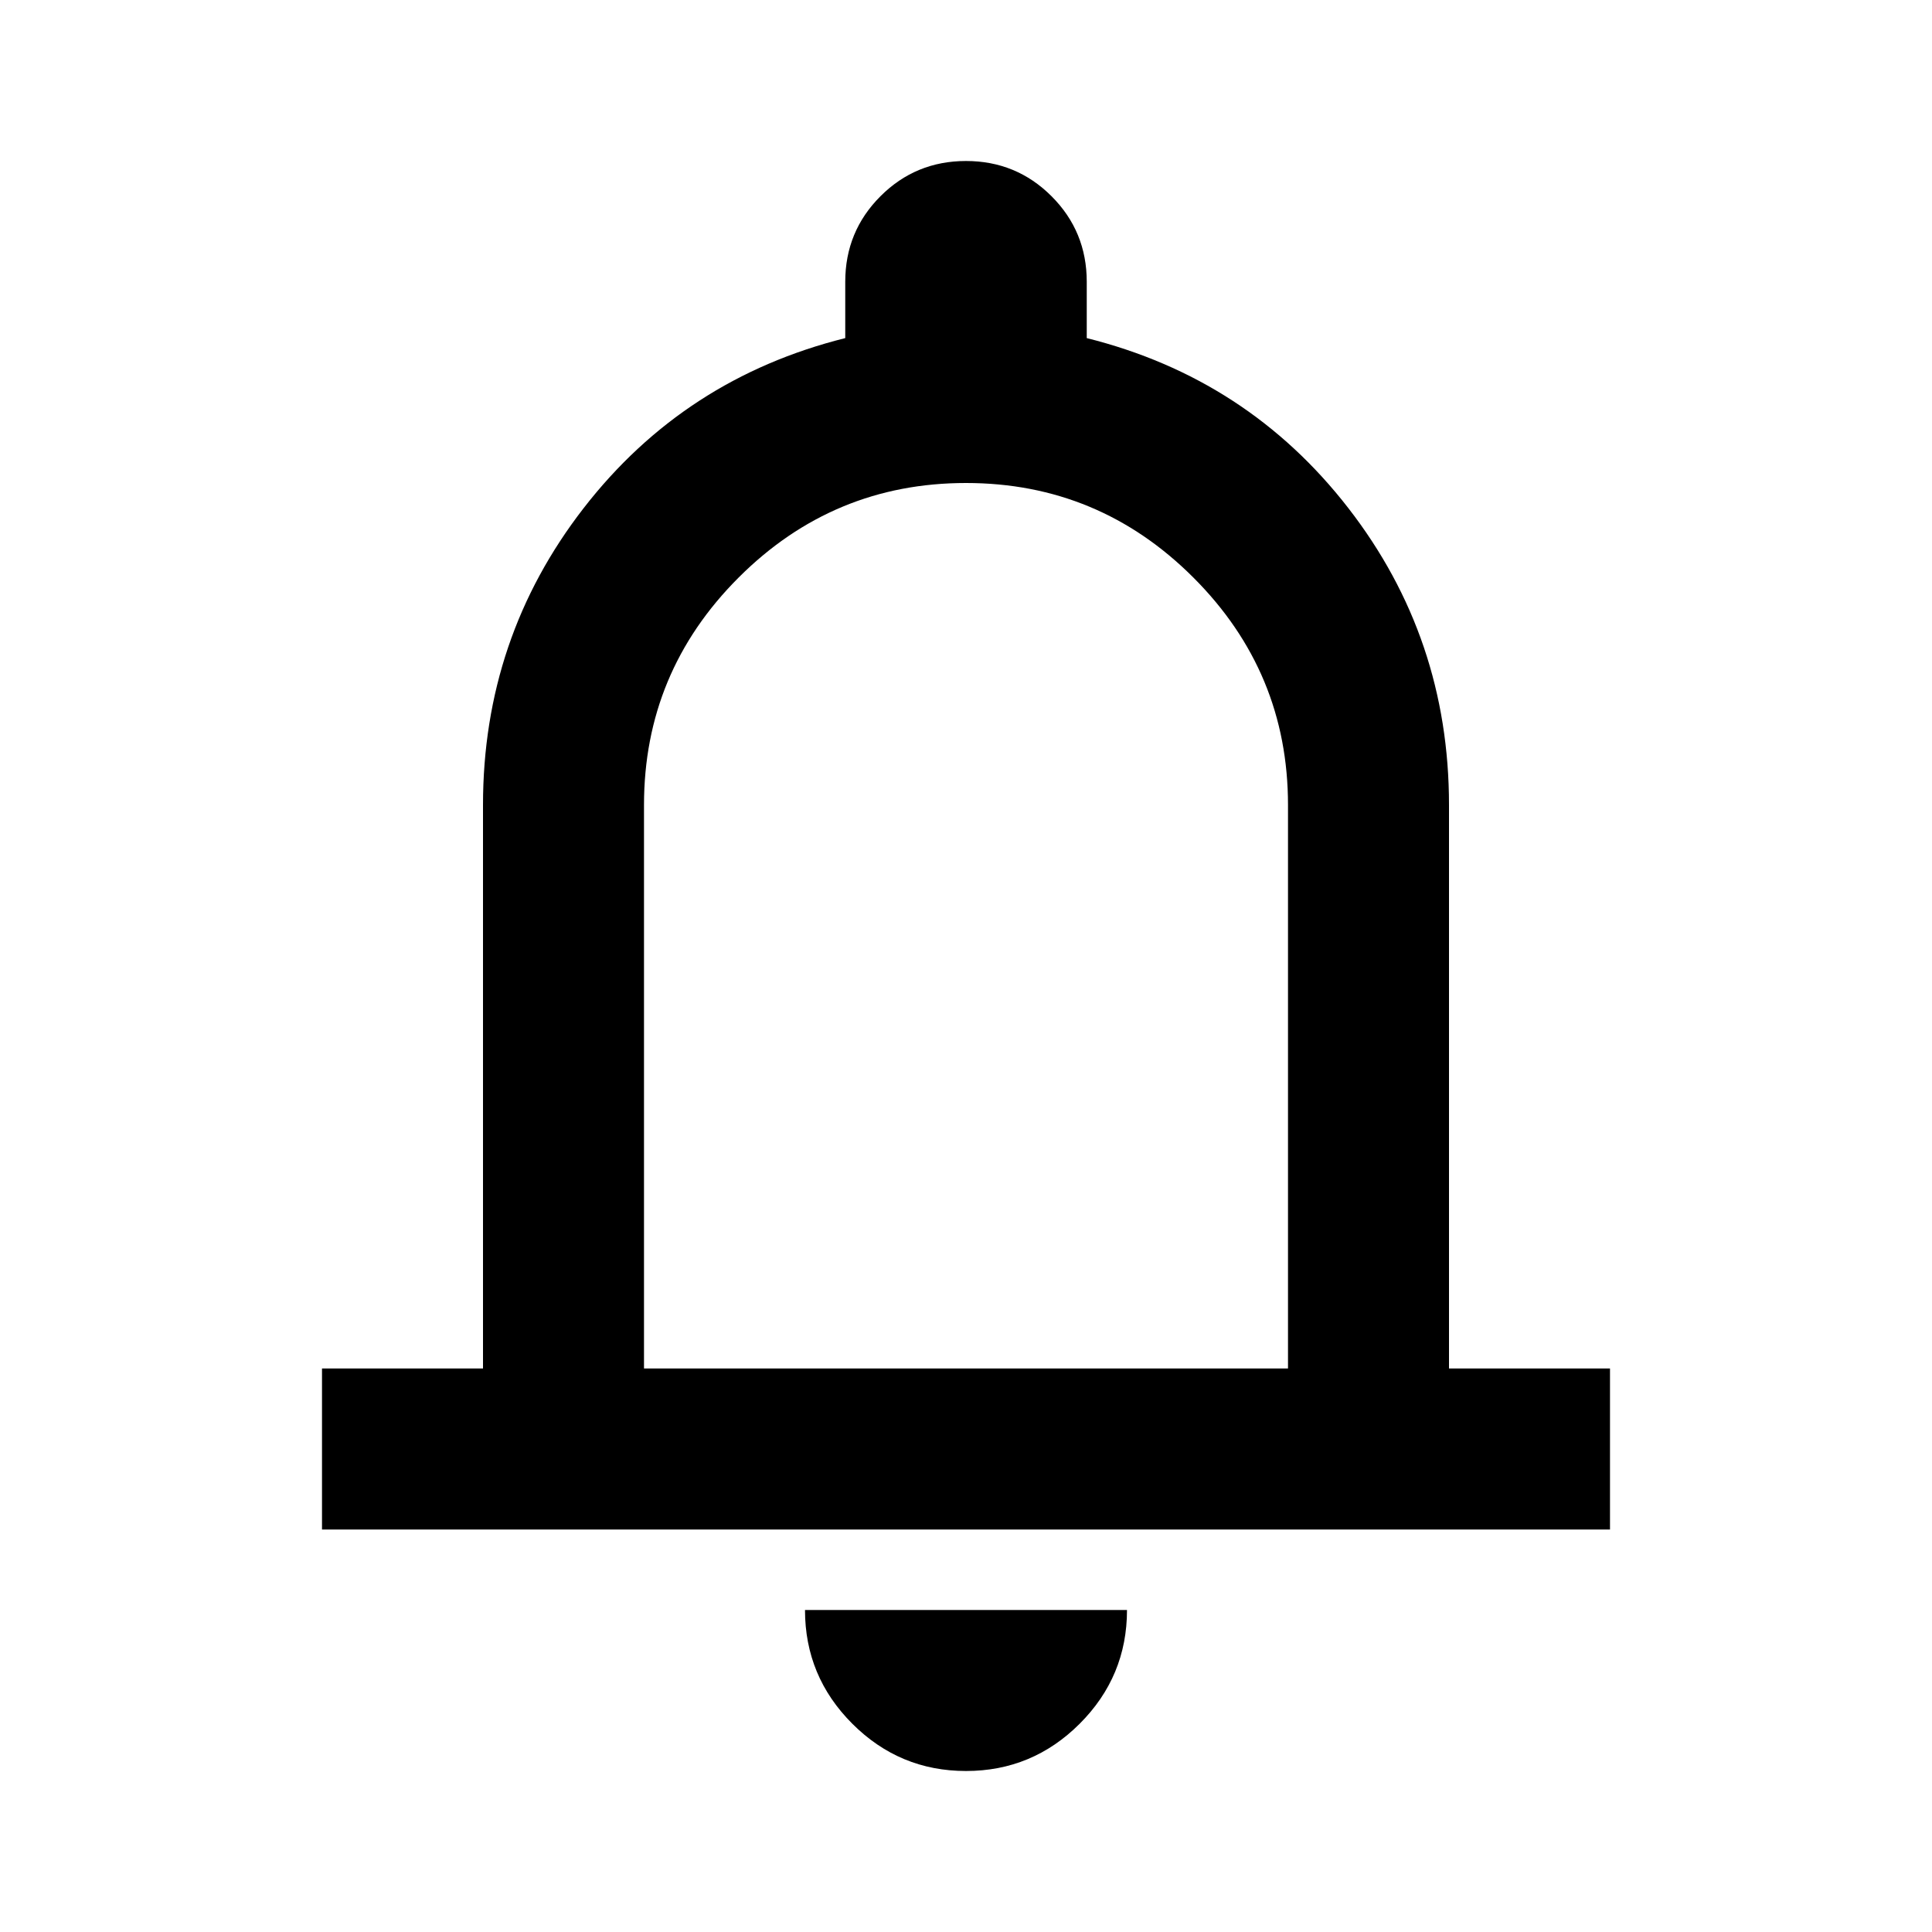
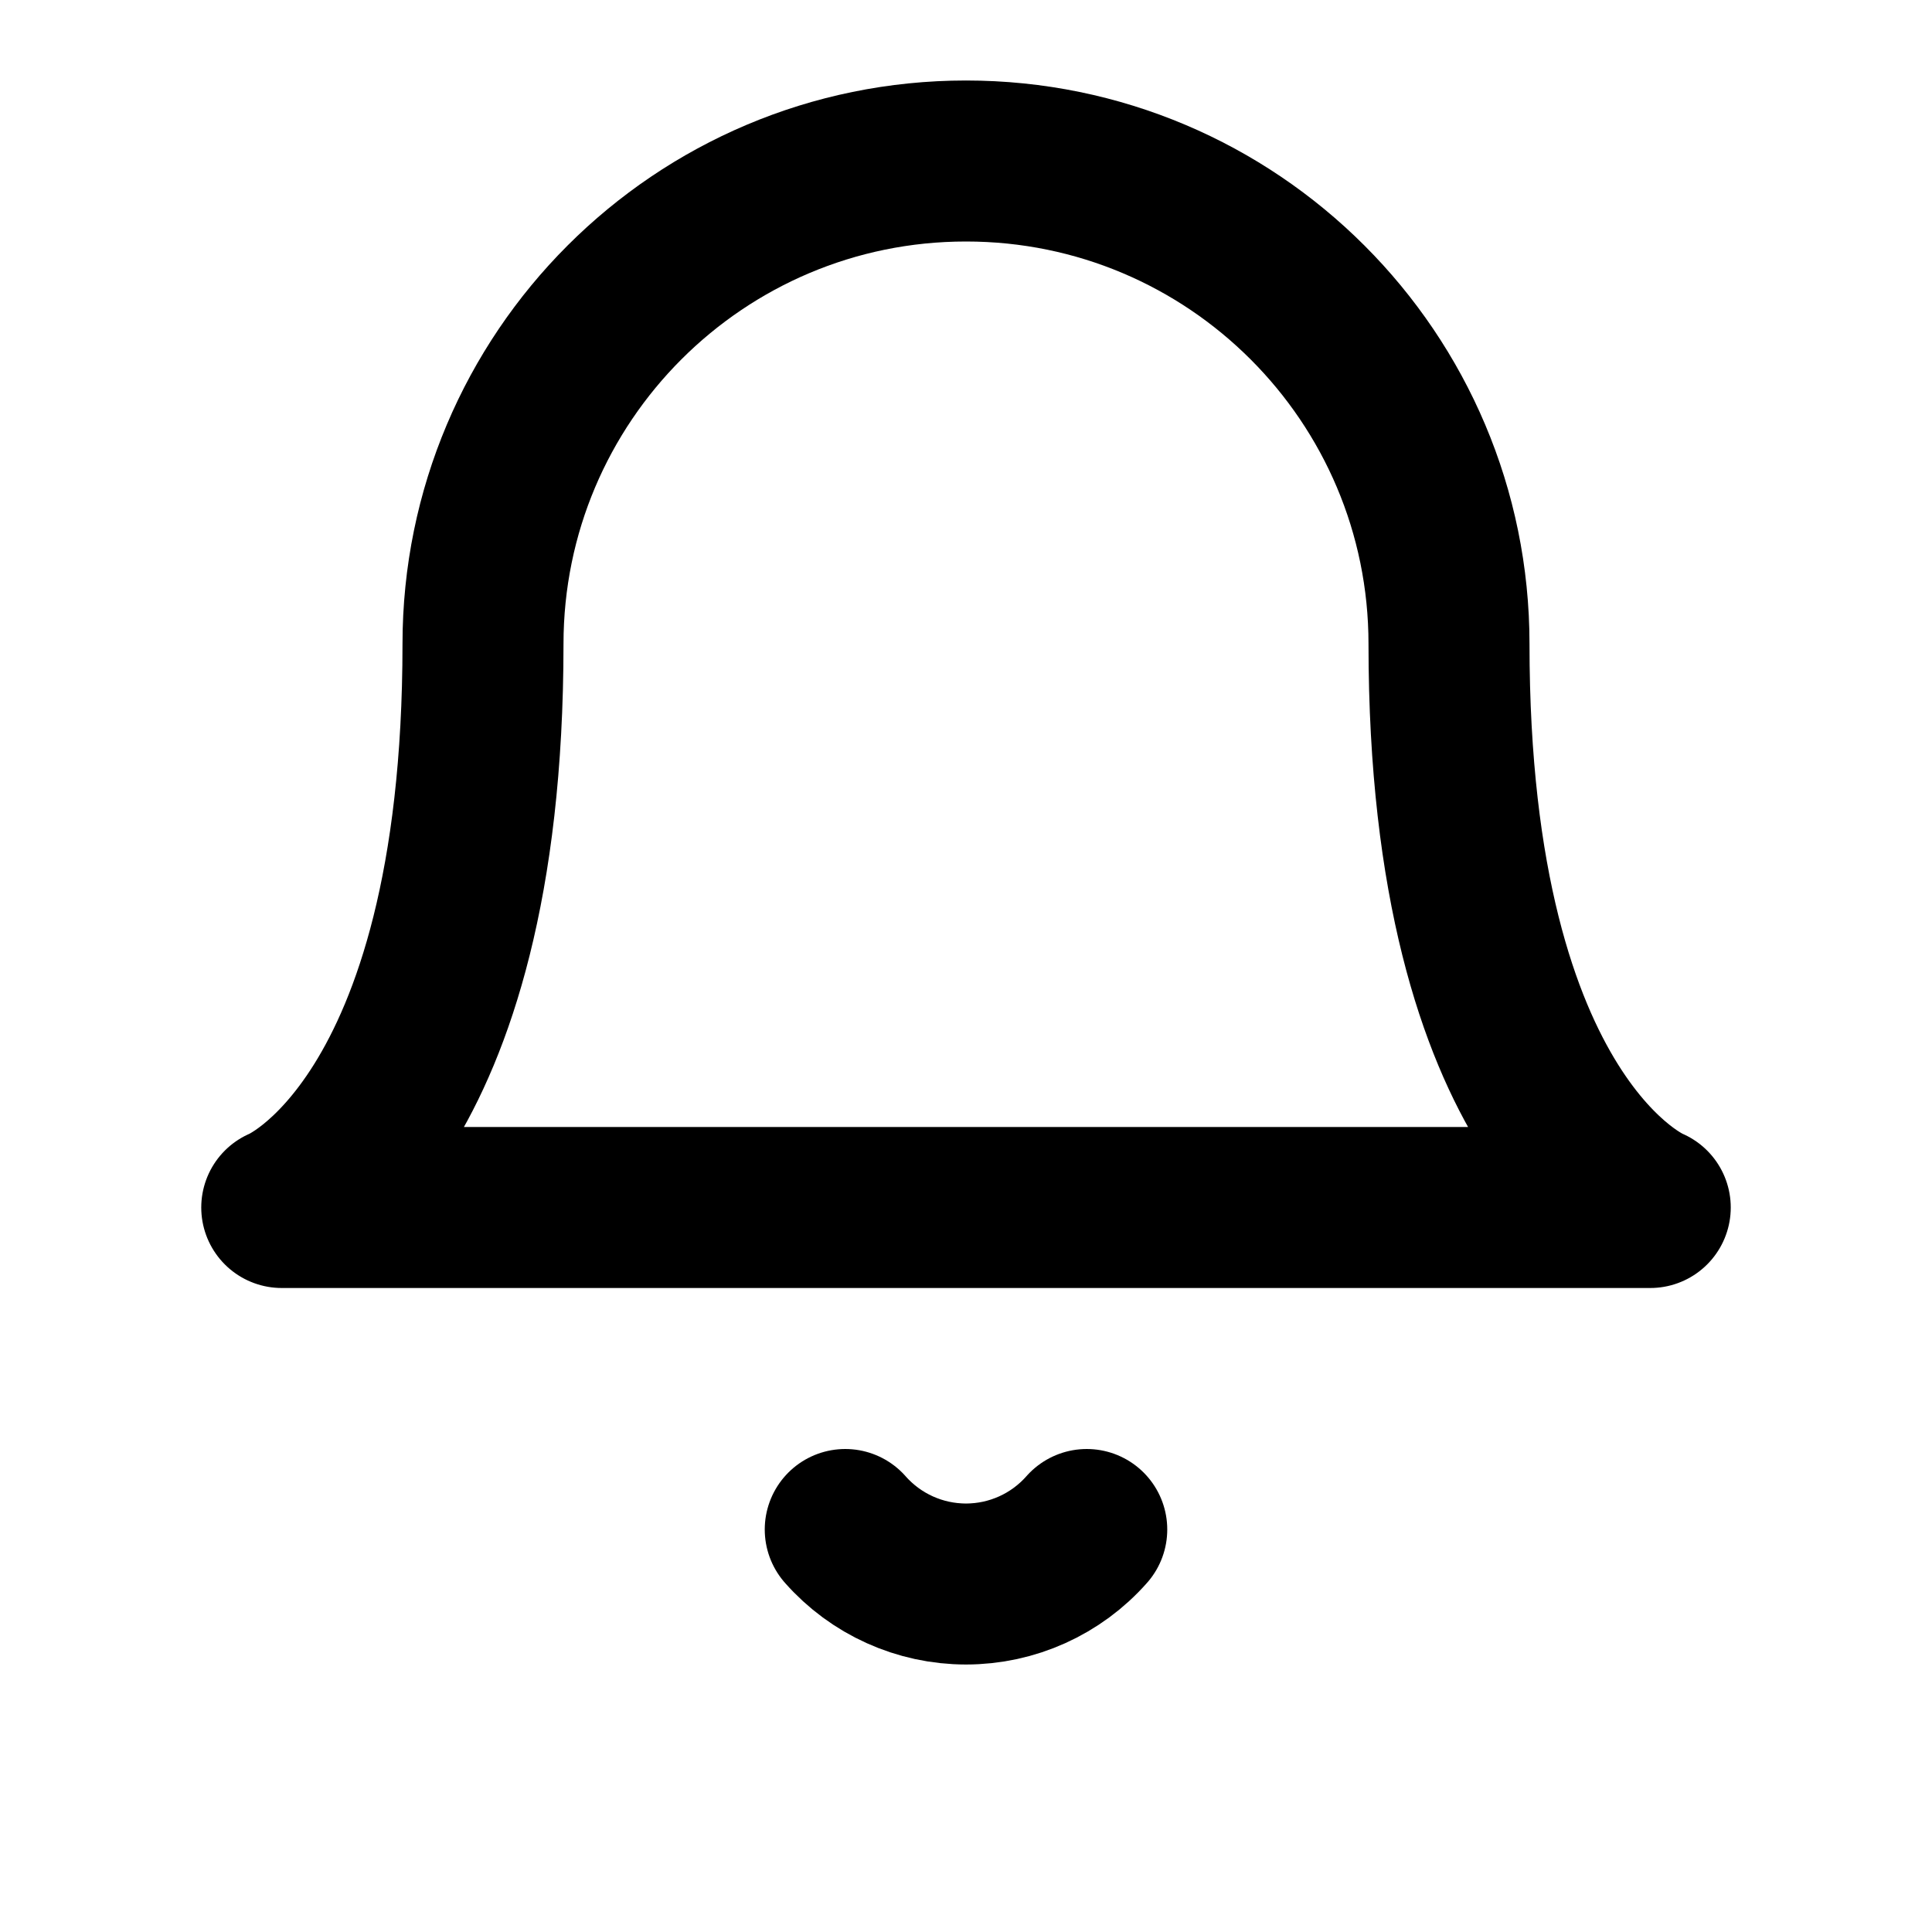
- <svg xmlns="http://www.w3.org/2000/svg" aria-hidden="true" fill="currentColor" height="20" viewBox="0 -960 960 960" width="20">
-   <path d="M160-200v-80h80v-280q0-83 50-147.5T420-792v-28q0-25 17.5-42.5T480-880q25 0 42.5 17.5T540-820v28q80 20 130 84.5T720-560v280h80v80H160Zm320-300Zm0 420q-33 0-56.5-23.5T400-160h160q0 33-23.5 56.5T480-80ZM320-280h320v-280q0-66-47-113t-113-47q-66 0-113 47t-47 113v280Z" />
+ <svg xmlns="http://www.w3.org/2000/svg" aria-hidden="true" fill="none" stroke="currentColor" stroke-linecap="round" stroke-linejoin="round" stroke-width="2" viewBox="0 0 24 24">
+   <path d="M18 8a6 6 0 0 0-12 0c0 6-2.5 7-2.5 7h17S18 14 18 8" />
+   <path d="M10.5 19a2 2 0 0 0 3 0" />
</svg>
